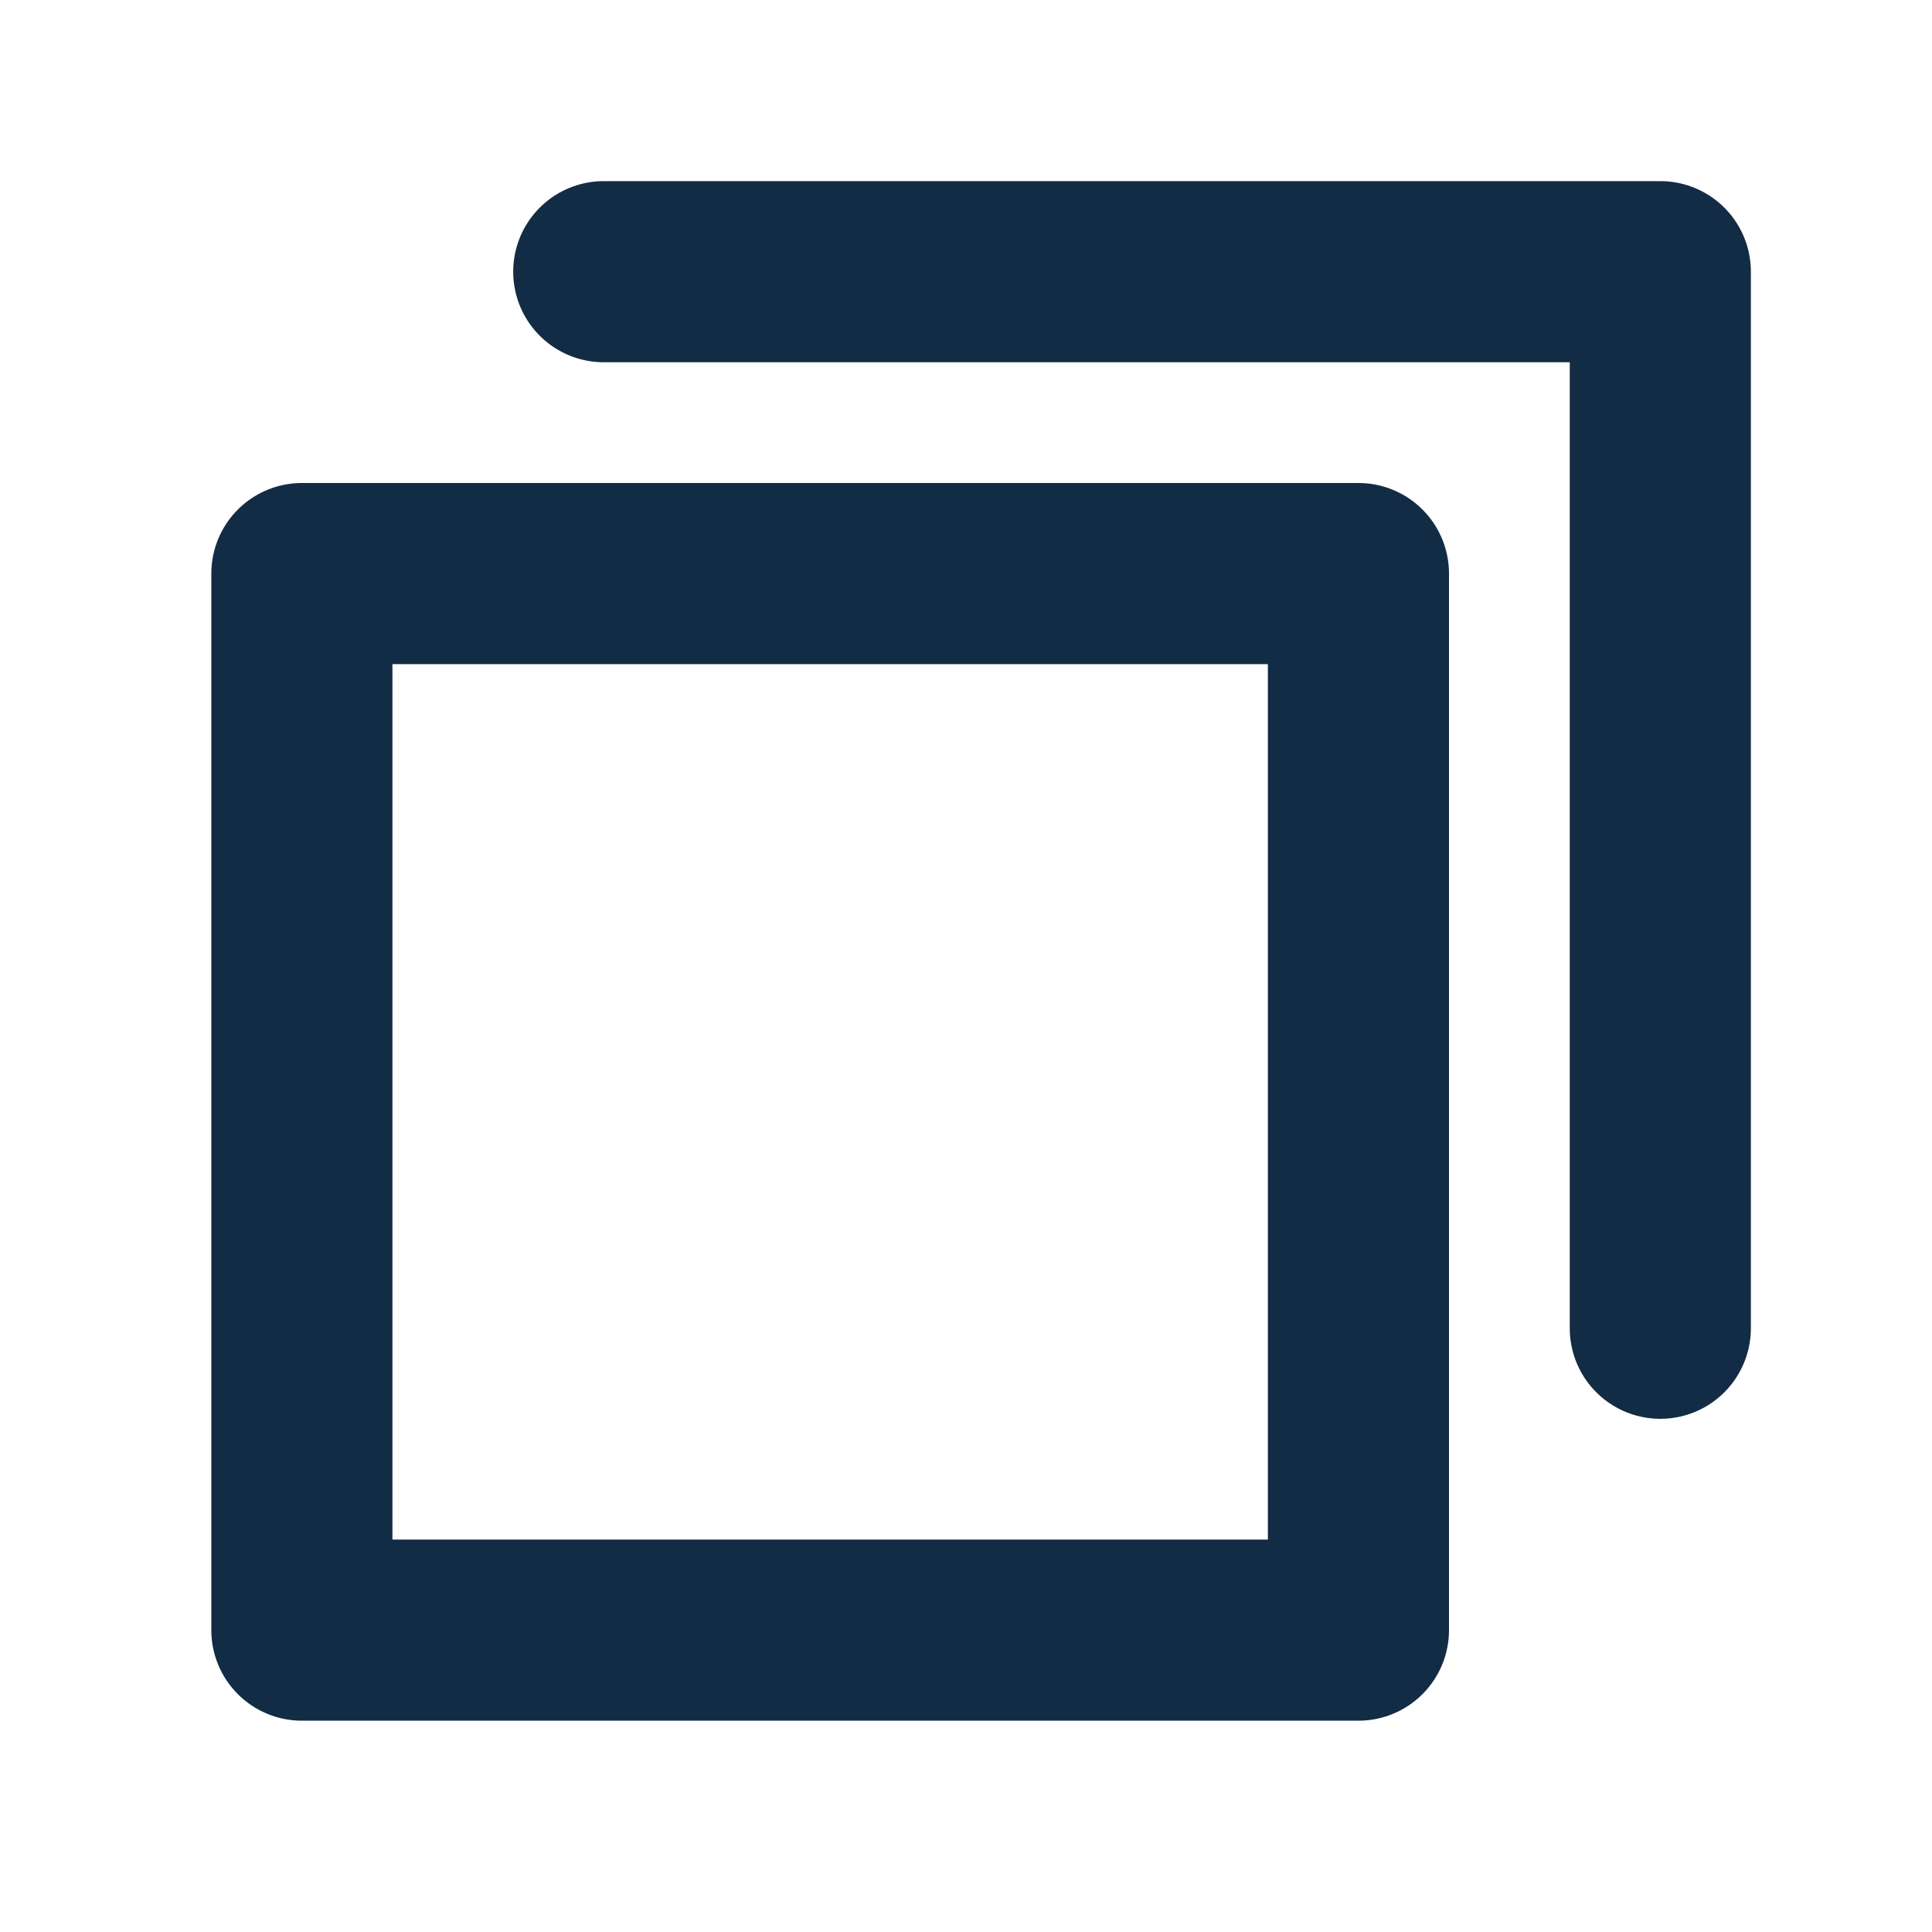
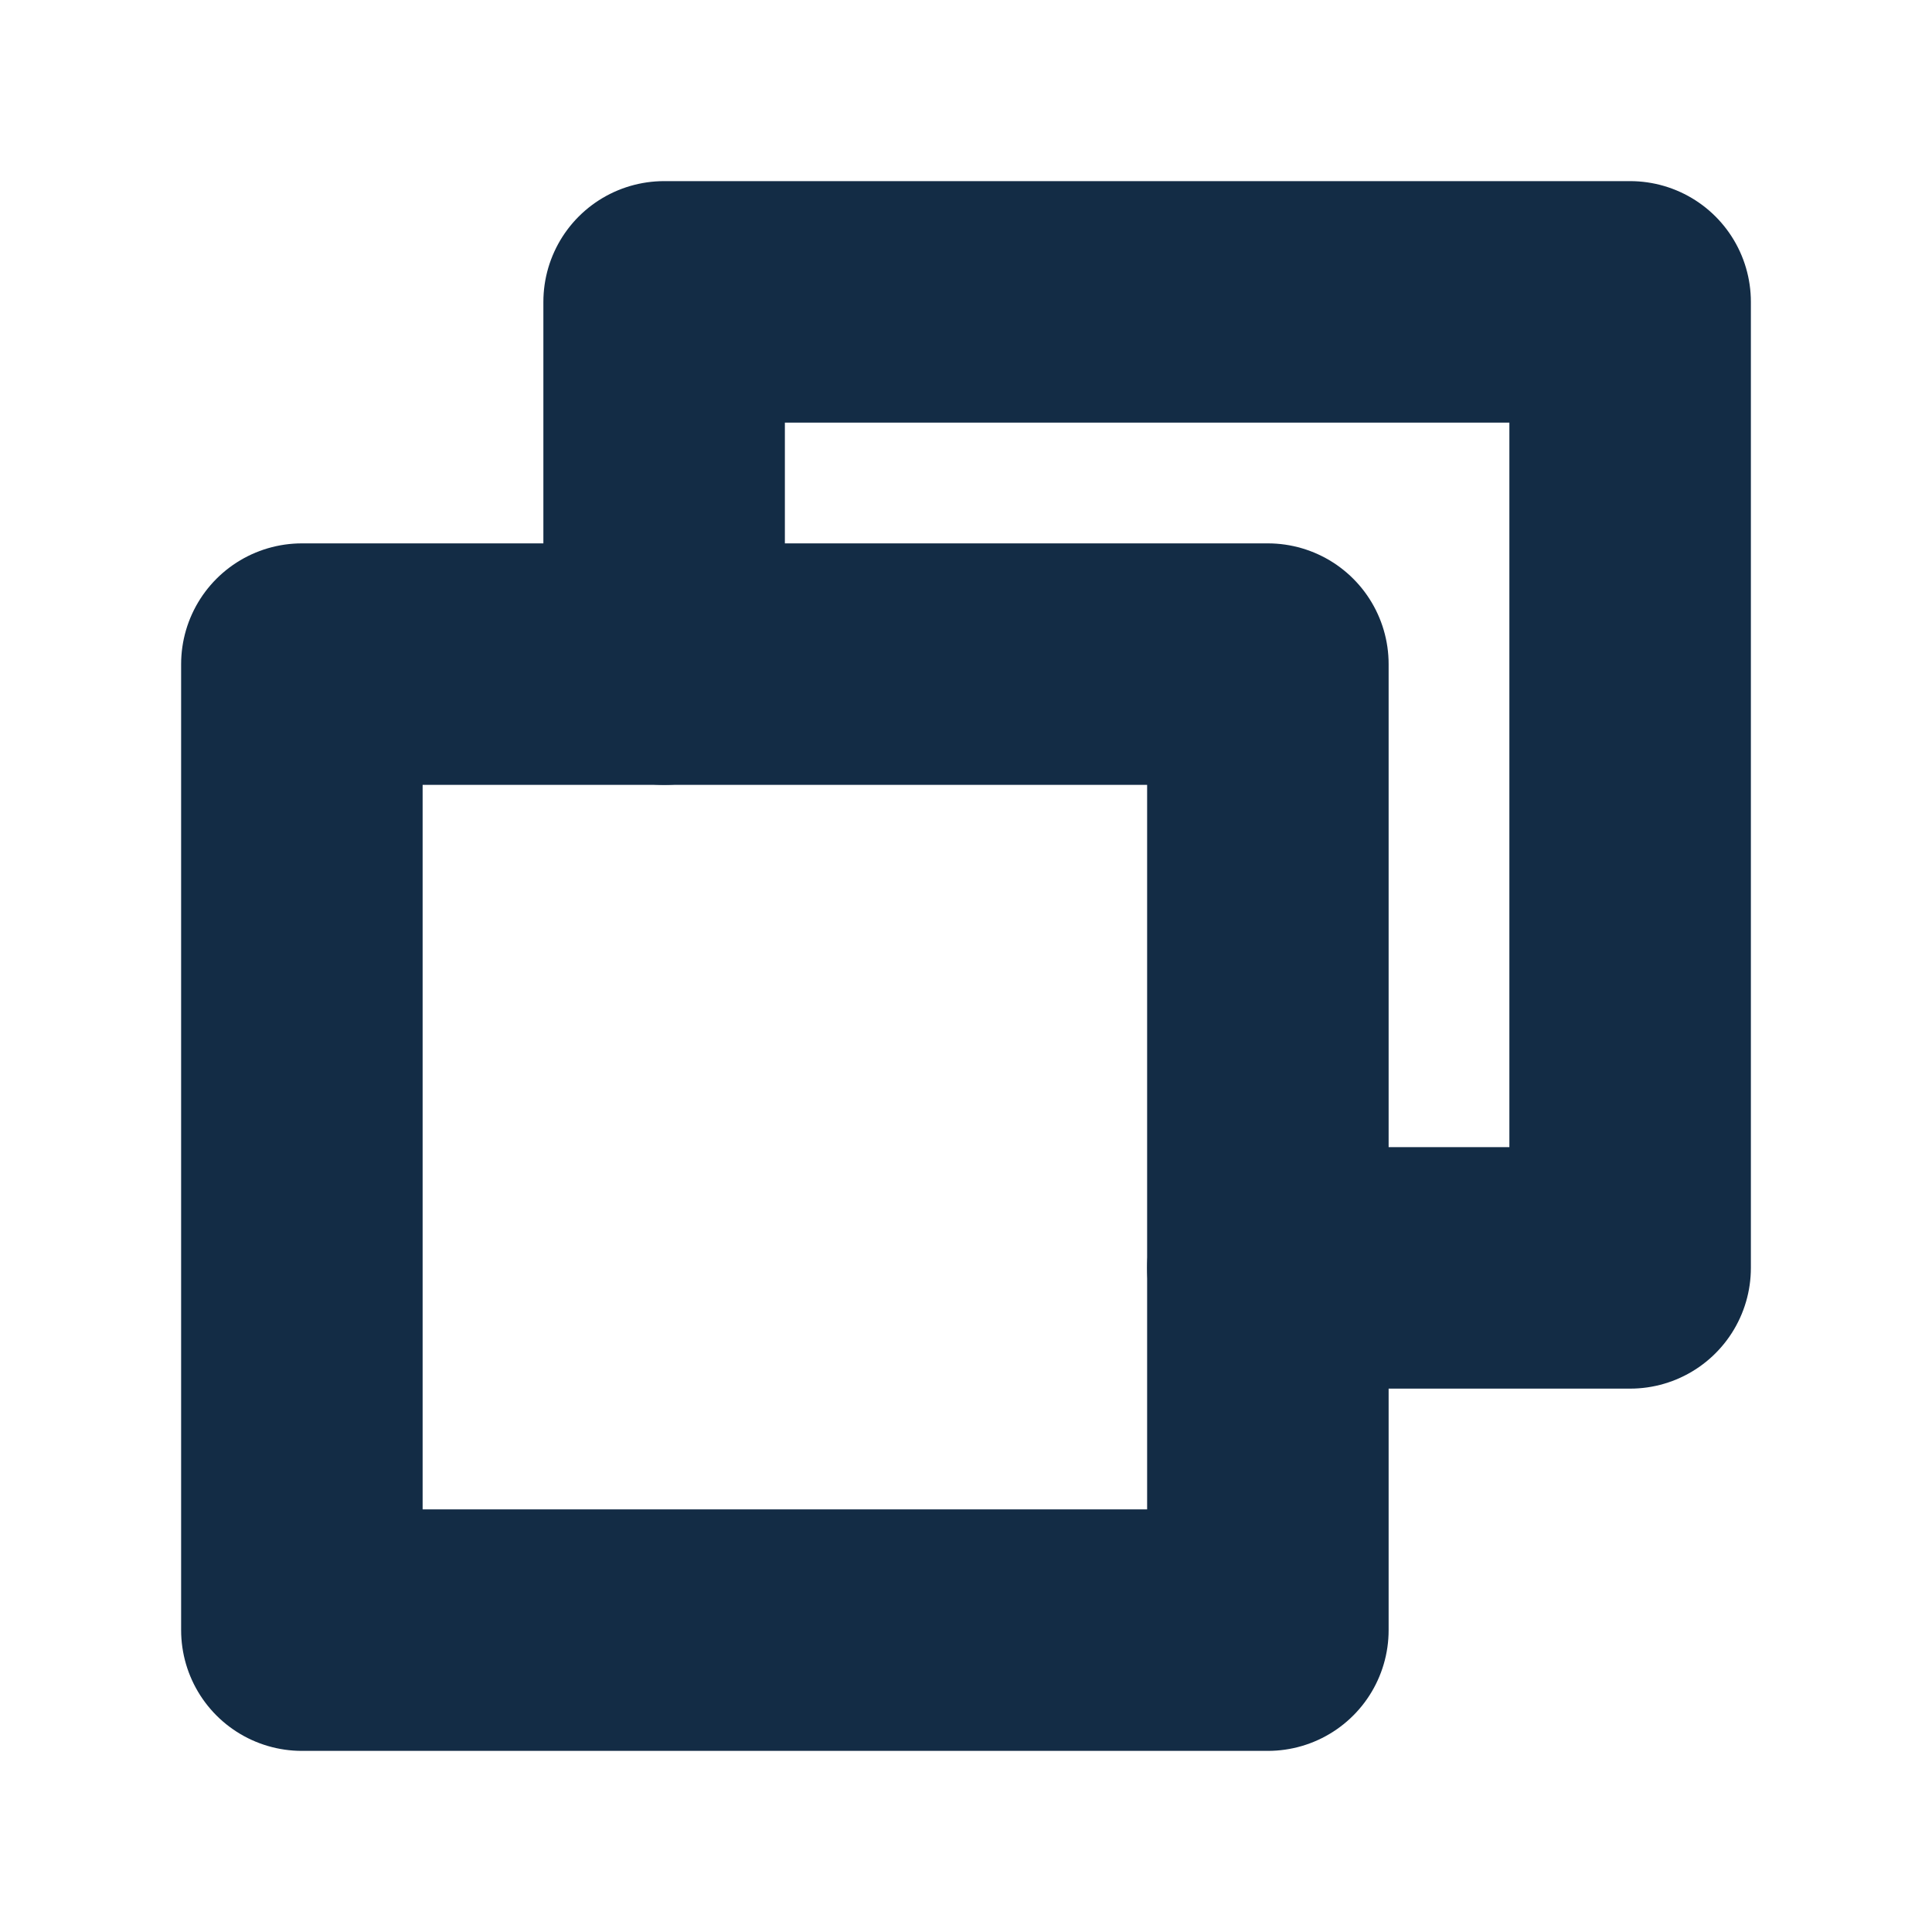
- <svg xmlns="http://www.w3.org/2000/svg" width="32" height="32" viewBox="0 0 32 32" fill="none">
-   <path d="M27.5 22V4.5H10" stroke="#132C45" stroke-width="3" stroke-linecap="round" stroke-linejoin="round" />
-   <path d="M22.5 9.5H5V27H22.5V9.5Z" stroke="#132C45" stroke-width="3" stroke-linecap="round" stroke-linejoin="round" />
+ <svg xmlns="http://www.w3.org/2000/svg" width="24" height="24" viewBox="0 0 24 24" fill="none">
+   <path d="M15.75 15.75H20.25V3.75H8.25V8.25" stroke="#132C45" stroke-width="3" stroke-linecap="round" stroke-linejoin="round" />
+   <path d="M15.75 8.25H3.75V20.25H15.75V8.25Z" stroke="#132C45" stroke-width="3" stroke-linecap="round" stroke-linejoin="round" />
</svg>
